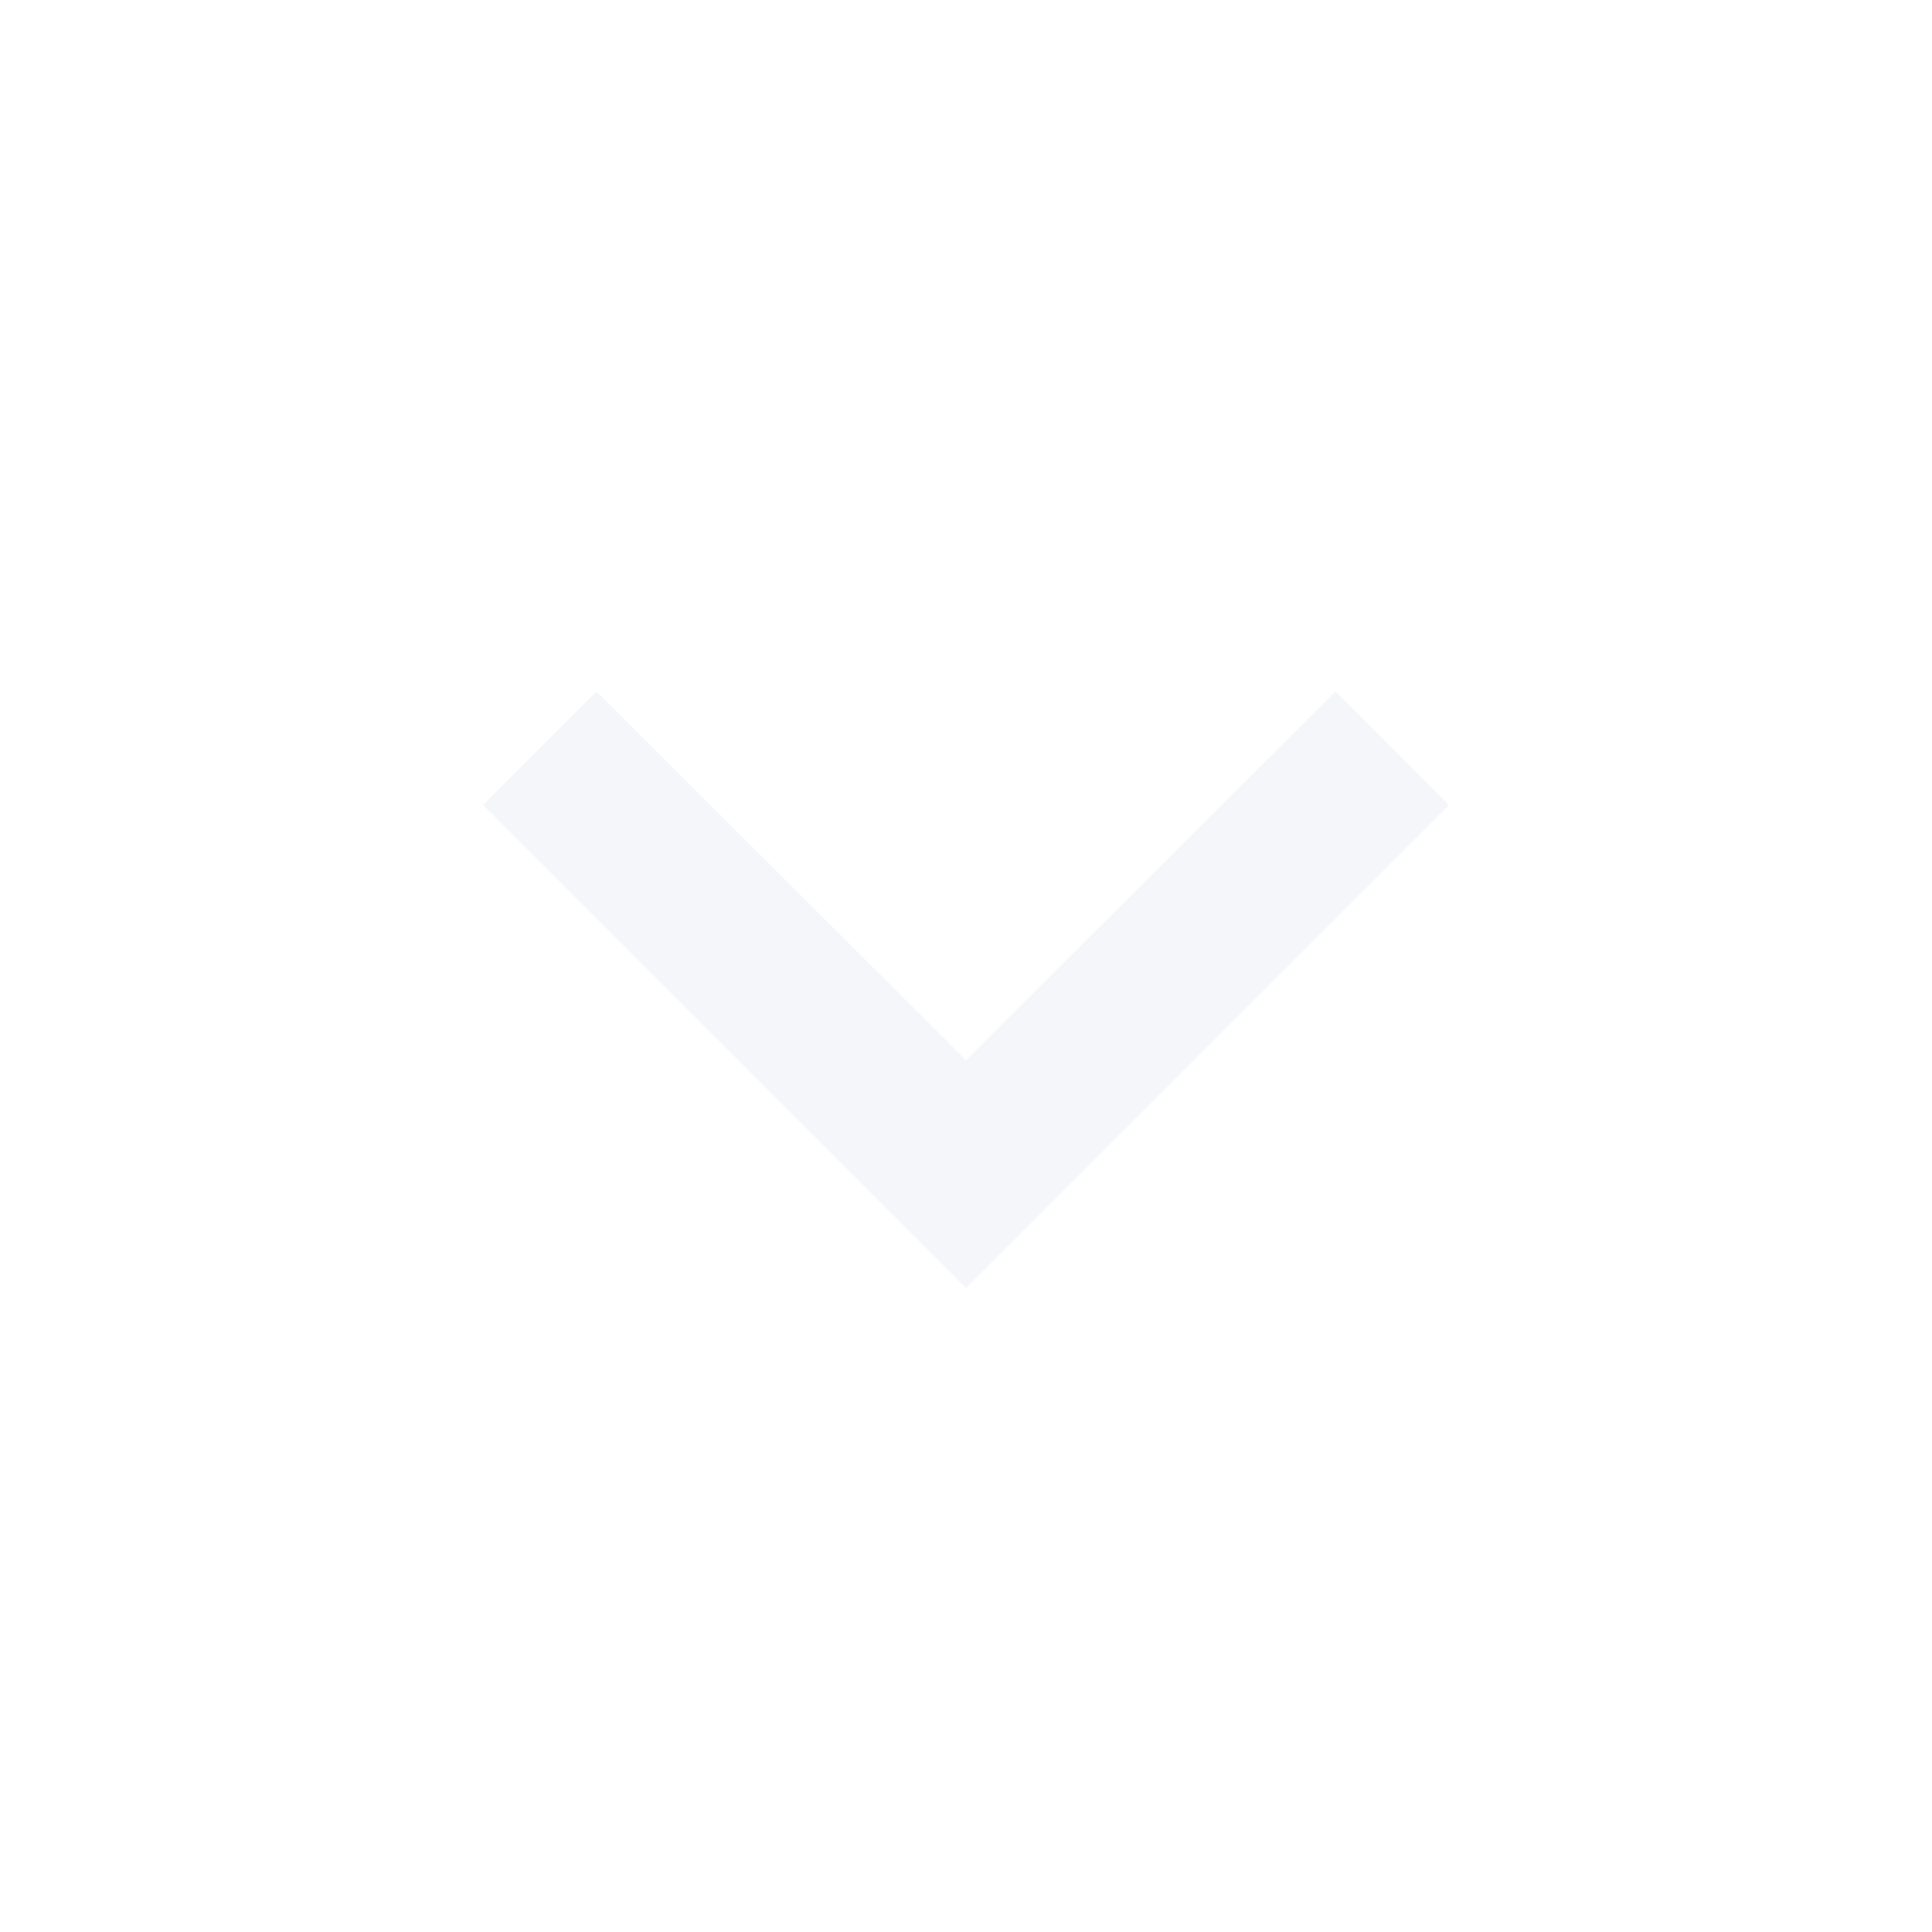
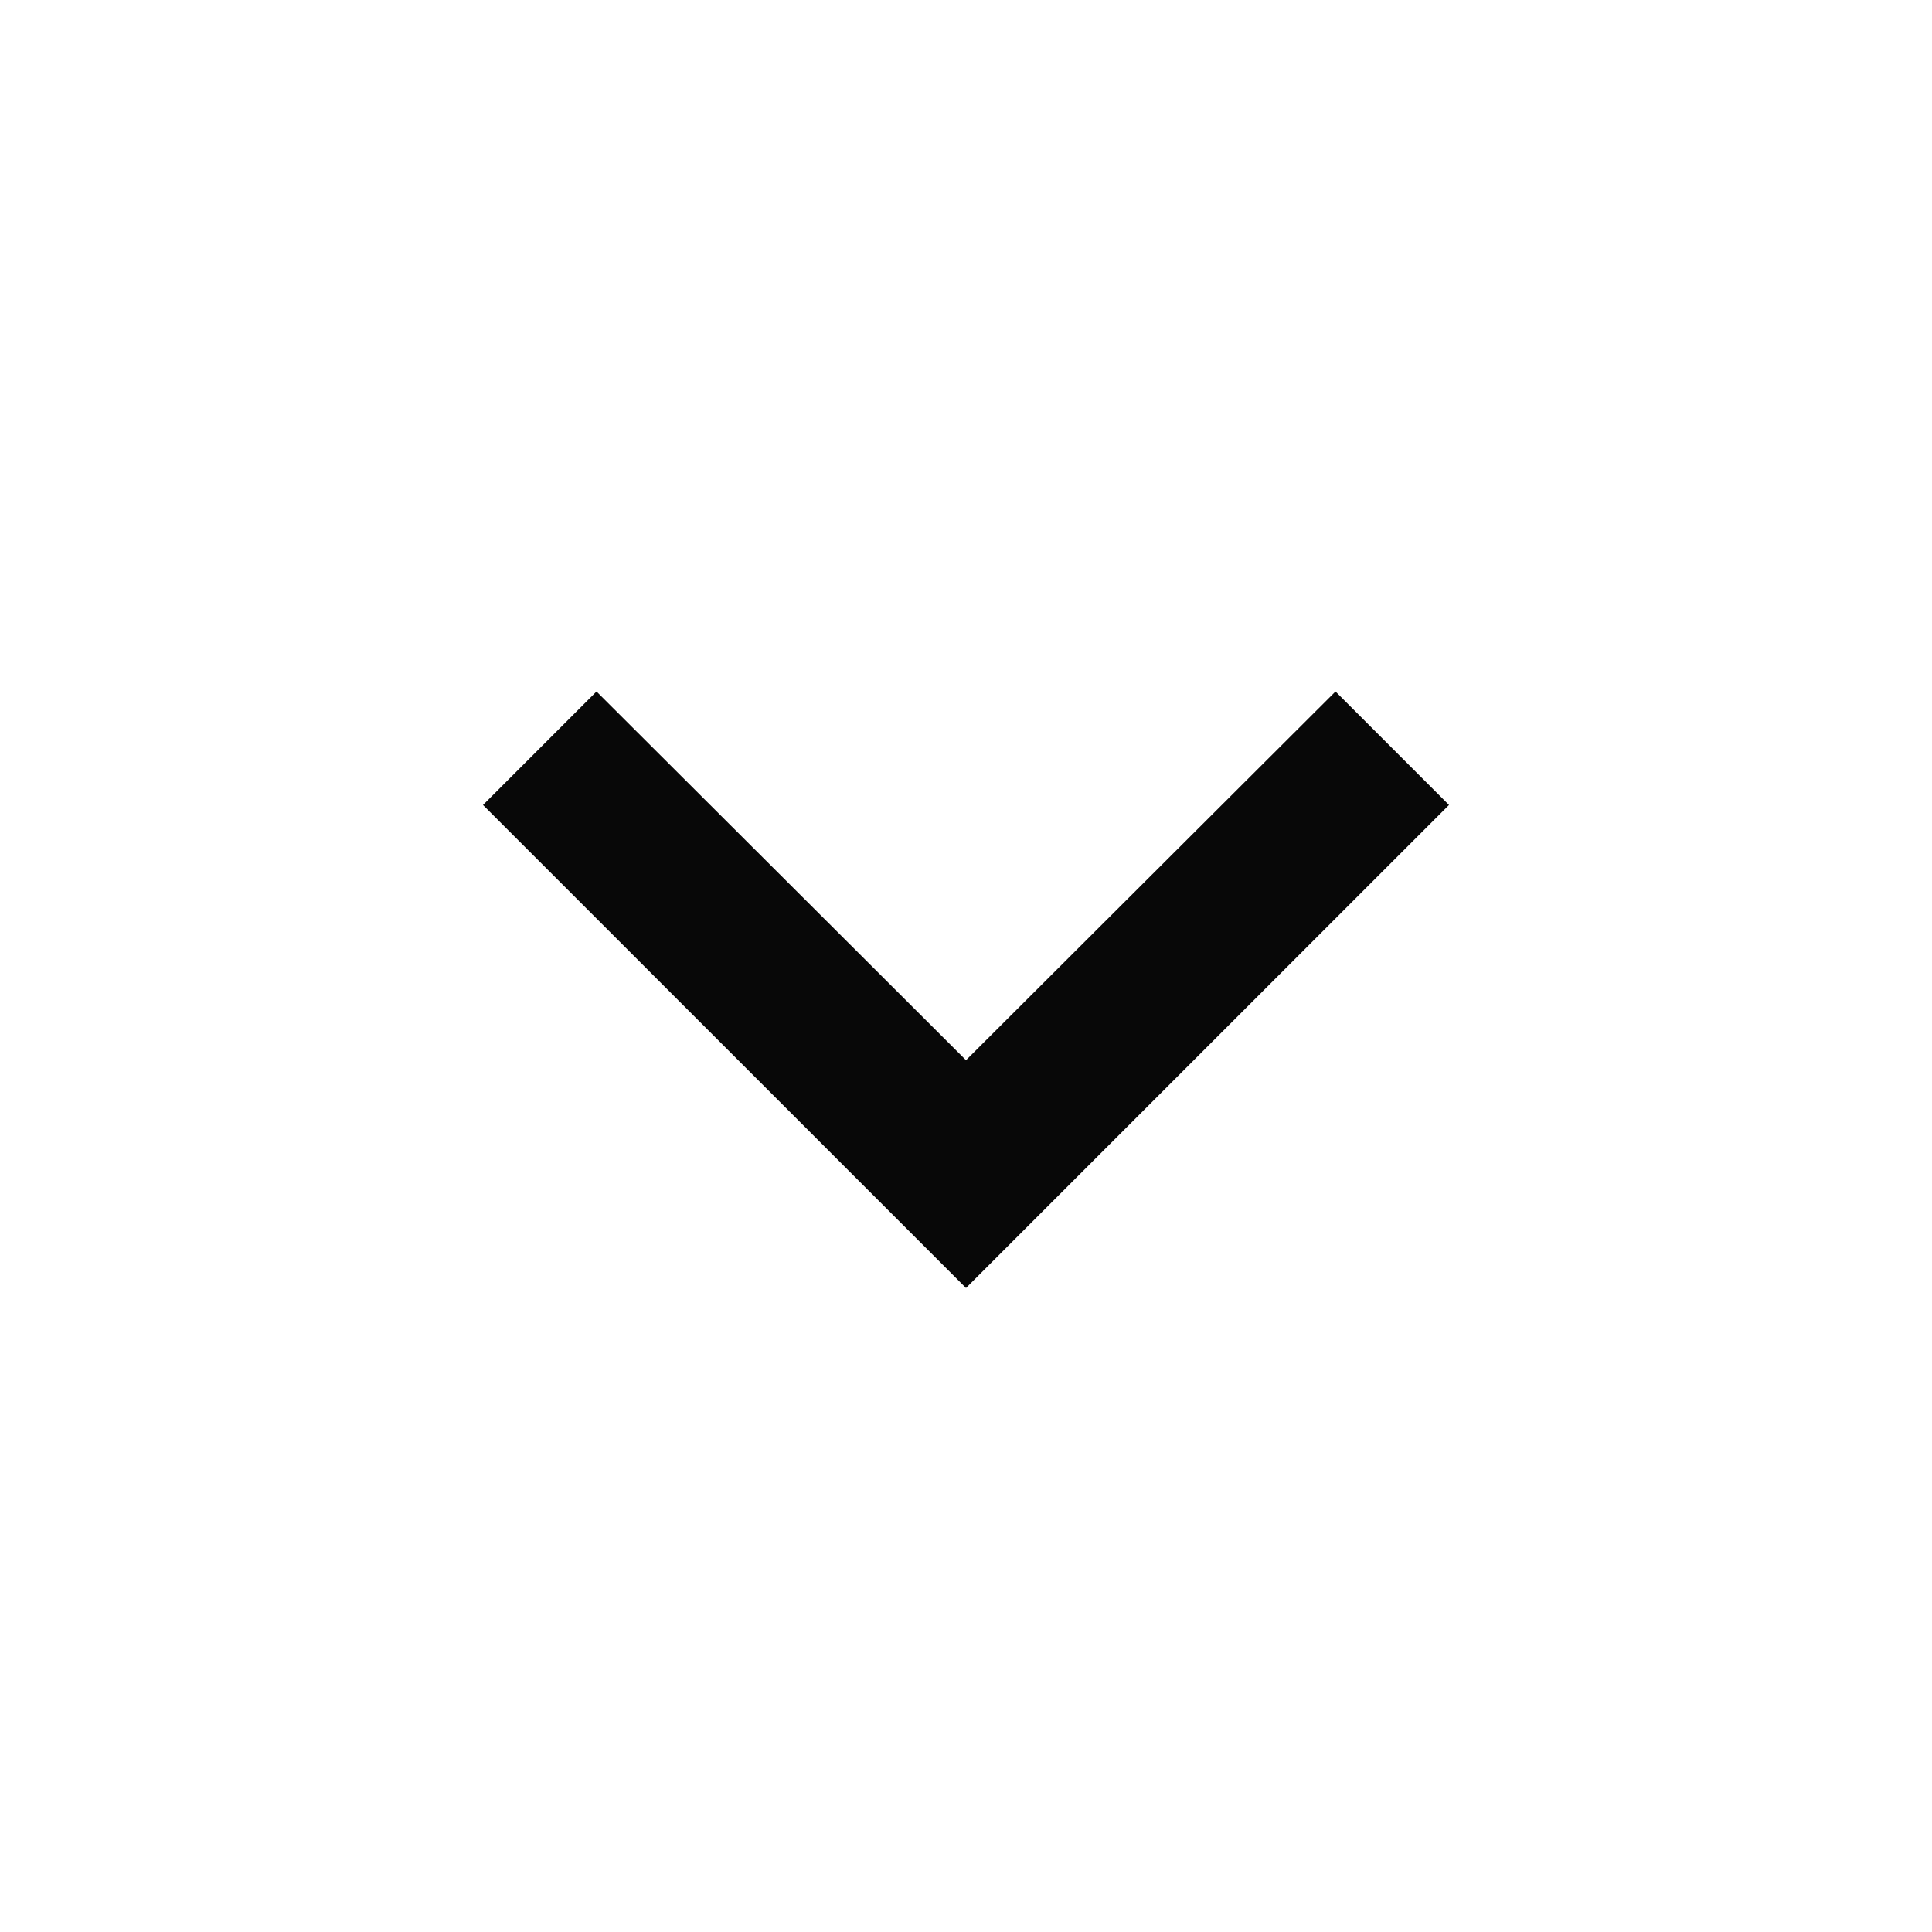
<svg xmlns="http://www.w3.org/2000/svg" width="24" height="24" viewBox="0 0 24 24">
-   <path fill="#f5f6fa" d="M7.41 8.59L12 13.17l4.59-4.58L18 10l-6 6-6-6 1.41-1.41z" />
+   <path fill="#080808" d="M7.41 8.59L12 13.17l4.59-4.58L18 10l-6 6-6-6 1.41-1.41z" />
  <path fill="none" d="M0 0h24v24H0V0z" />
</svg>
